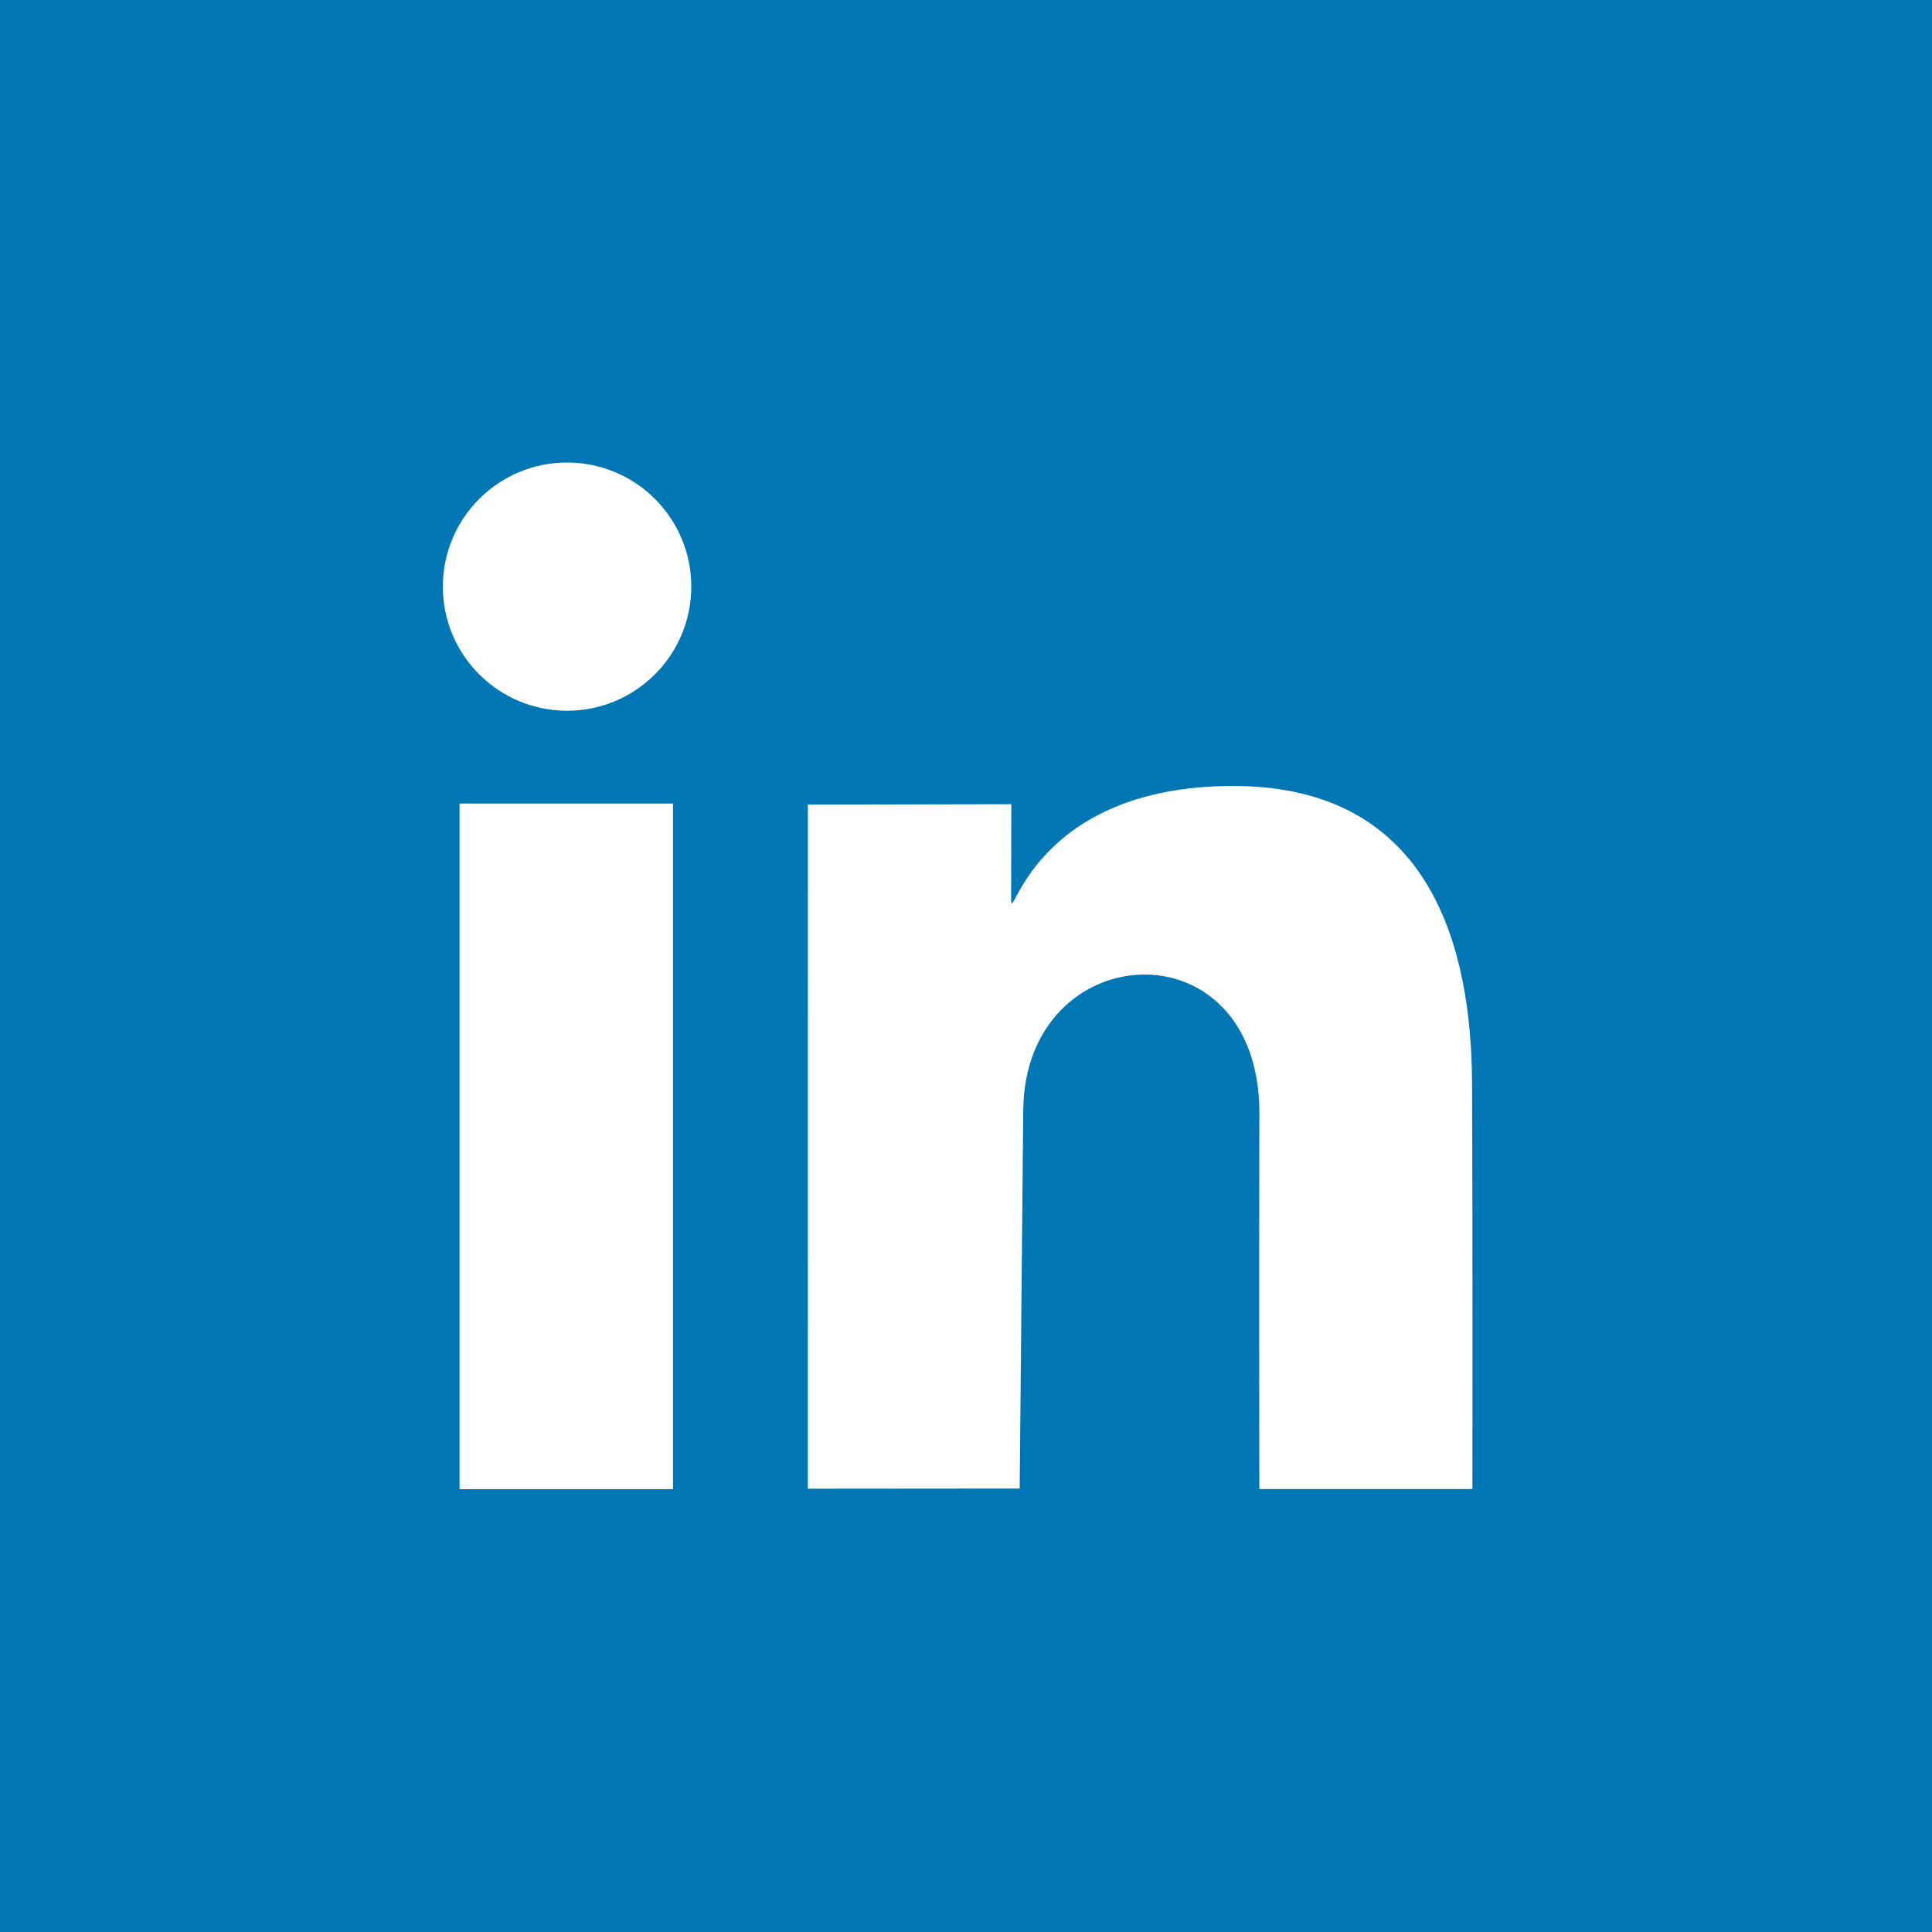
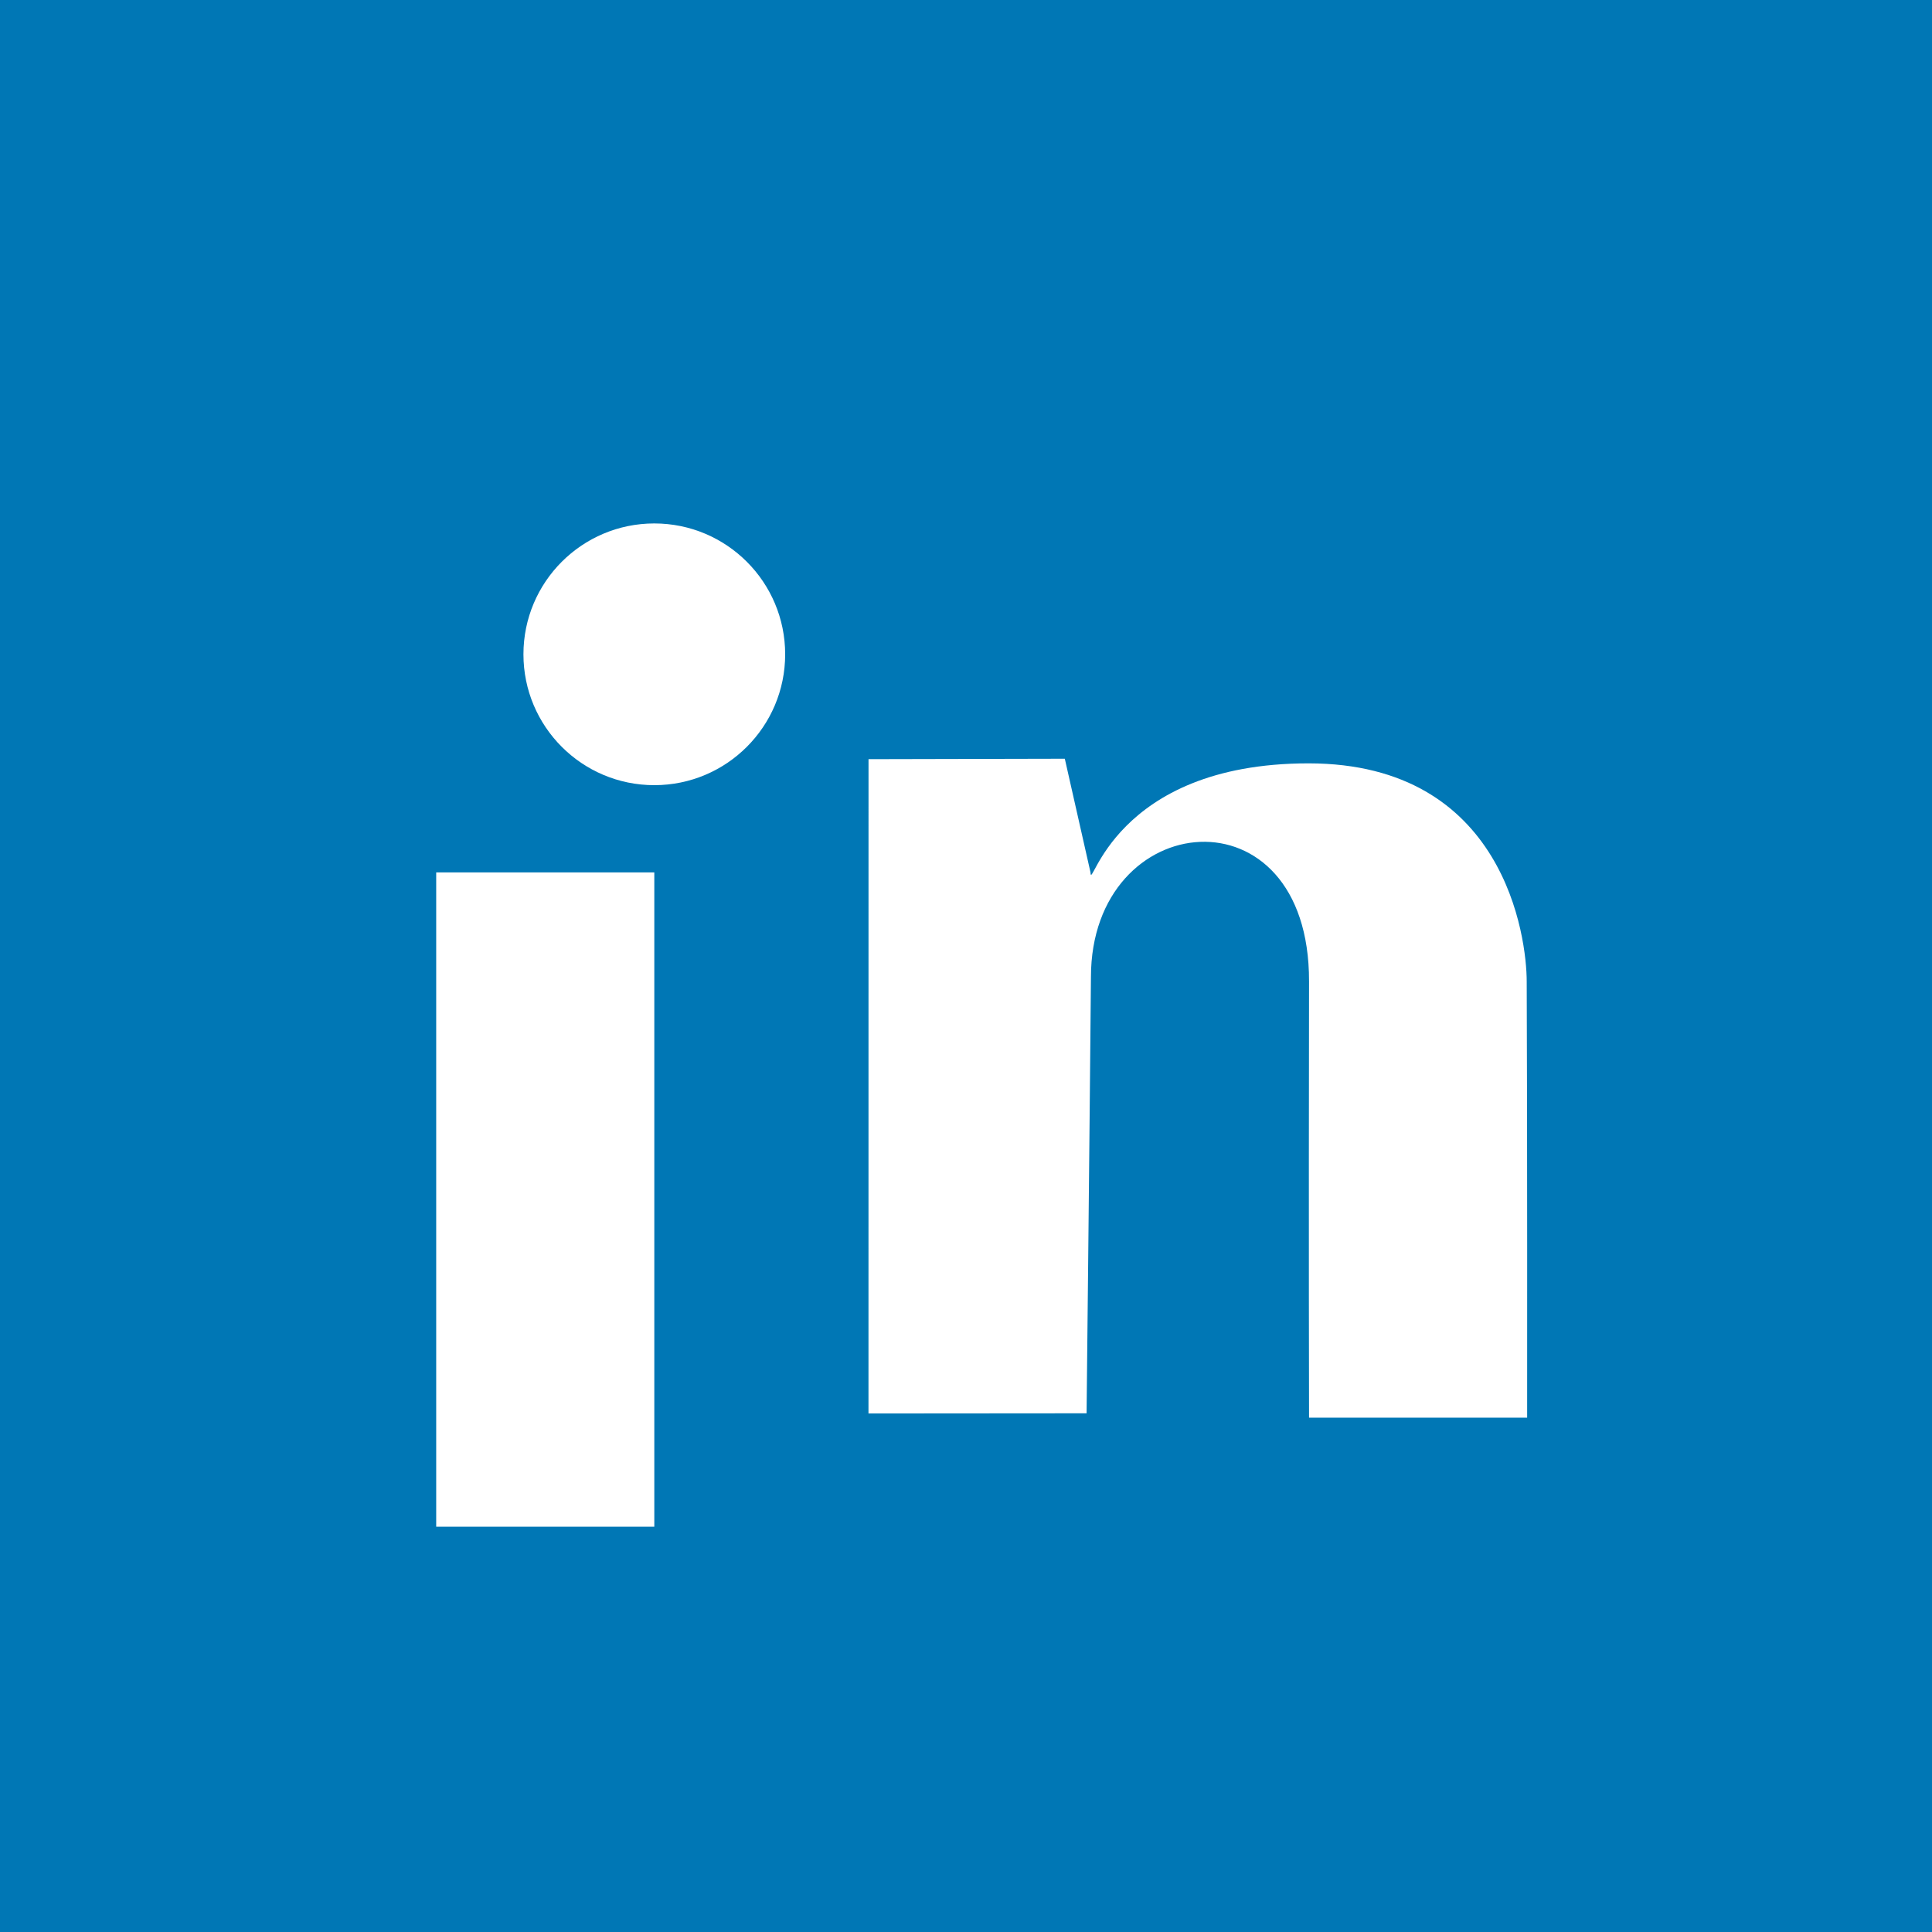
- <svg xmlns="http://www.w3.org/2000/svg" viewBox="0 0 885.827 885.827" height="250mm" width="250mm" version="1.1" id="svg5291">
-   <defs id="defs5295" />
-   <rect y="0.001" x="0" height="885.827" width="885.827" id="rect5301" style="fill:#0077b5;fill-opacity:1;stroke:none;stroke-opacity:1" />
-   <ellipse ry="56.901" rx="56.952" cy="268.97" cx="260.001" id="path5843" style="fill:#ffffff;fill-opacity:1;stroke:none;stroke-opacity:1" />
-   <rect y="368.43" x="210.706" height="314.368" width="97.861" id="rect5845" style="fill:#ffffff;fill-opacity:1;stroke:none;stroke-opacity:1" />
-   <path id="path5879" d="m 463.602,412.719 c 0.285,11.908 10.064,-52.406 101.904,-52.353 91.84,0.053 109.121,76.238 109.426,135.955 0.305,59.717 0.166,186.401 0.166,186.401 l -97.672,0 c 0,0 -0.234,-84.259 0,-172.115 0.234,-87.856 -107.529,-81.649 -108.267,-1.55 -0.738,80.099 -1.63,173.445 -1.63,173.445 l -97.14,0.078 0.017,-313.683 93.281,-0.171 z" style="fill:#ffffff;fill-opacity:1;fill-rule:evenodd;stroke:none;stroke-width:1px;stroke-linecap:butt;stroke-linejoin:miter;stroke-opacity:1" />
+ <svg xmlns="http://www.w3.org/2000/svg" height="2e2mm" width="2e2mm" version="1.1" viewBox="0 0 885.827 885.827">
+   <rect height="9e2" width="9e2" y=".001" x="0" fill="#0077b5" />
+   <g fill="#fff">
+     <ellipse cy="3e2" cx="3e2" rx="6e1" ry="6e1" />
+     <rect y="4e2" width="1e2" x="2e2" height="3e2" />
+     <path d="m5e2 4e2c0.3 1e1 1e1 -5e1 1e2 -5e1 9e1 0.05 1e2 8e1 1e2 1e2 0.3 6e1 0.2 2e2 0.2 2e2h-1e2s-0.2-8e1 0-2e2c0.2-9e1 -1e2 -8e1 -1e2 -2-0.7 8e1 -2 2e2 -2 2e2l-1e2 0.08 0.02-3e2 9e1 -0.2z" fill-rule="evenodd" />
+   </g>
</svg>
